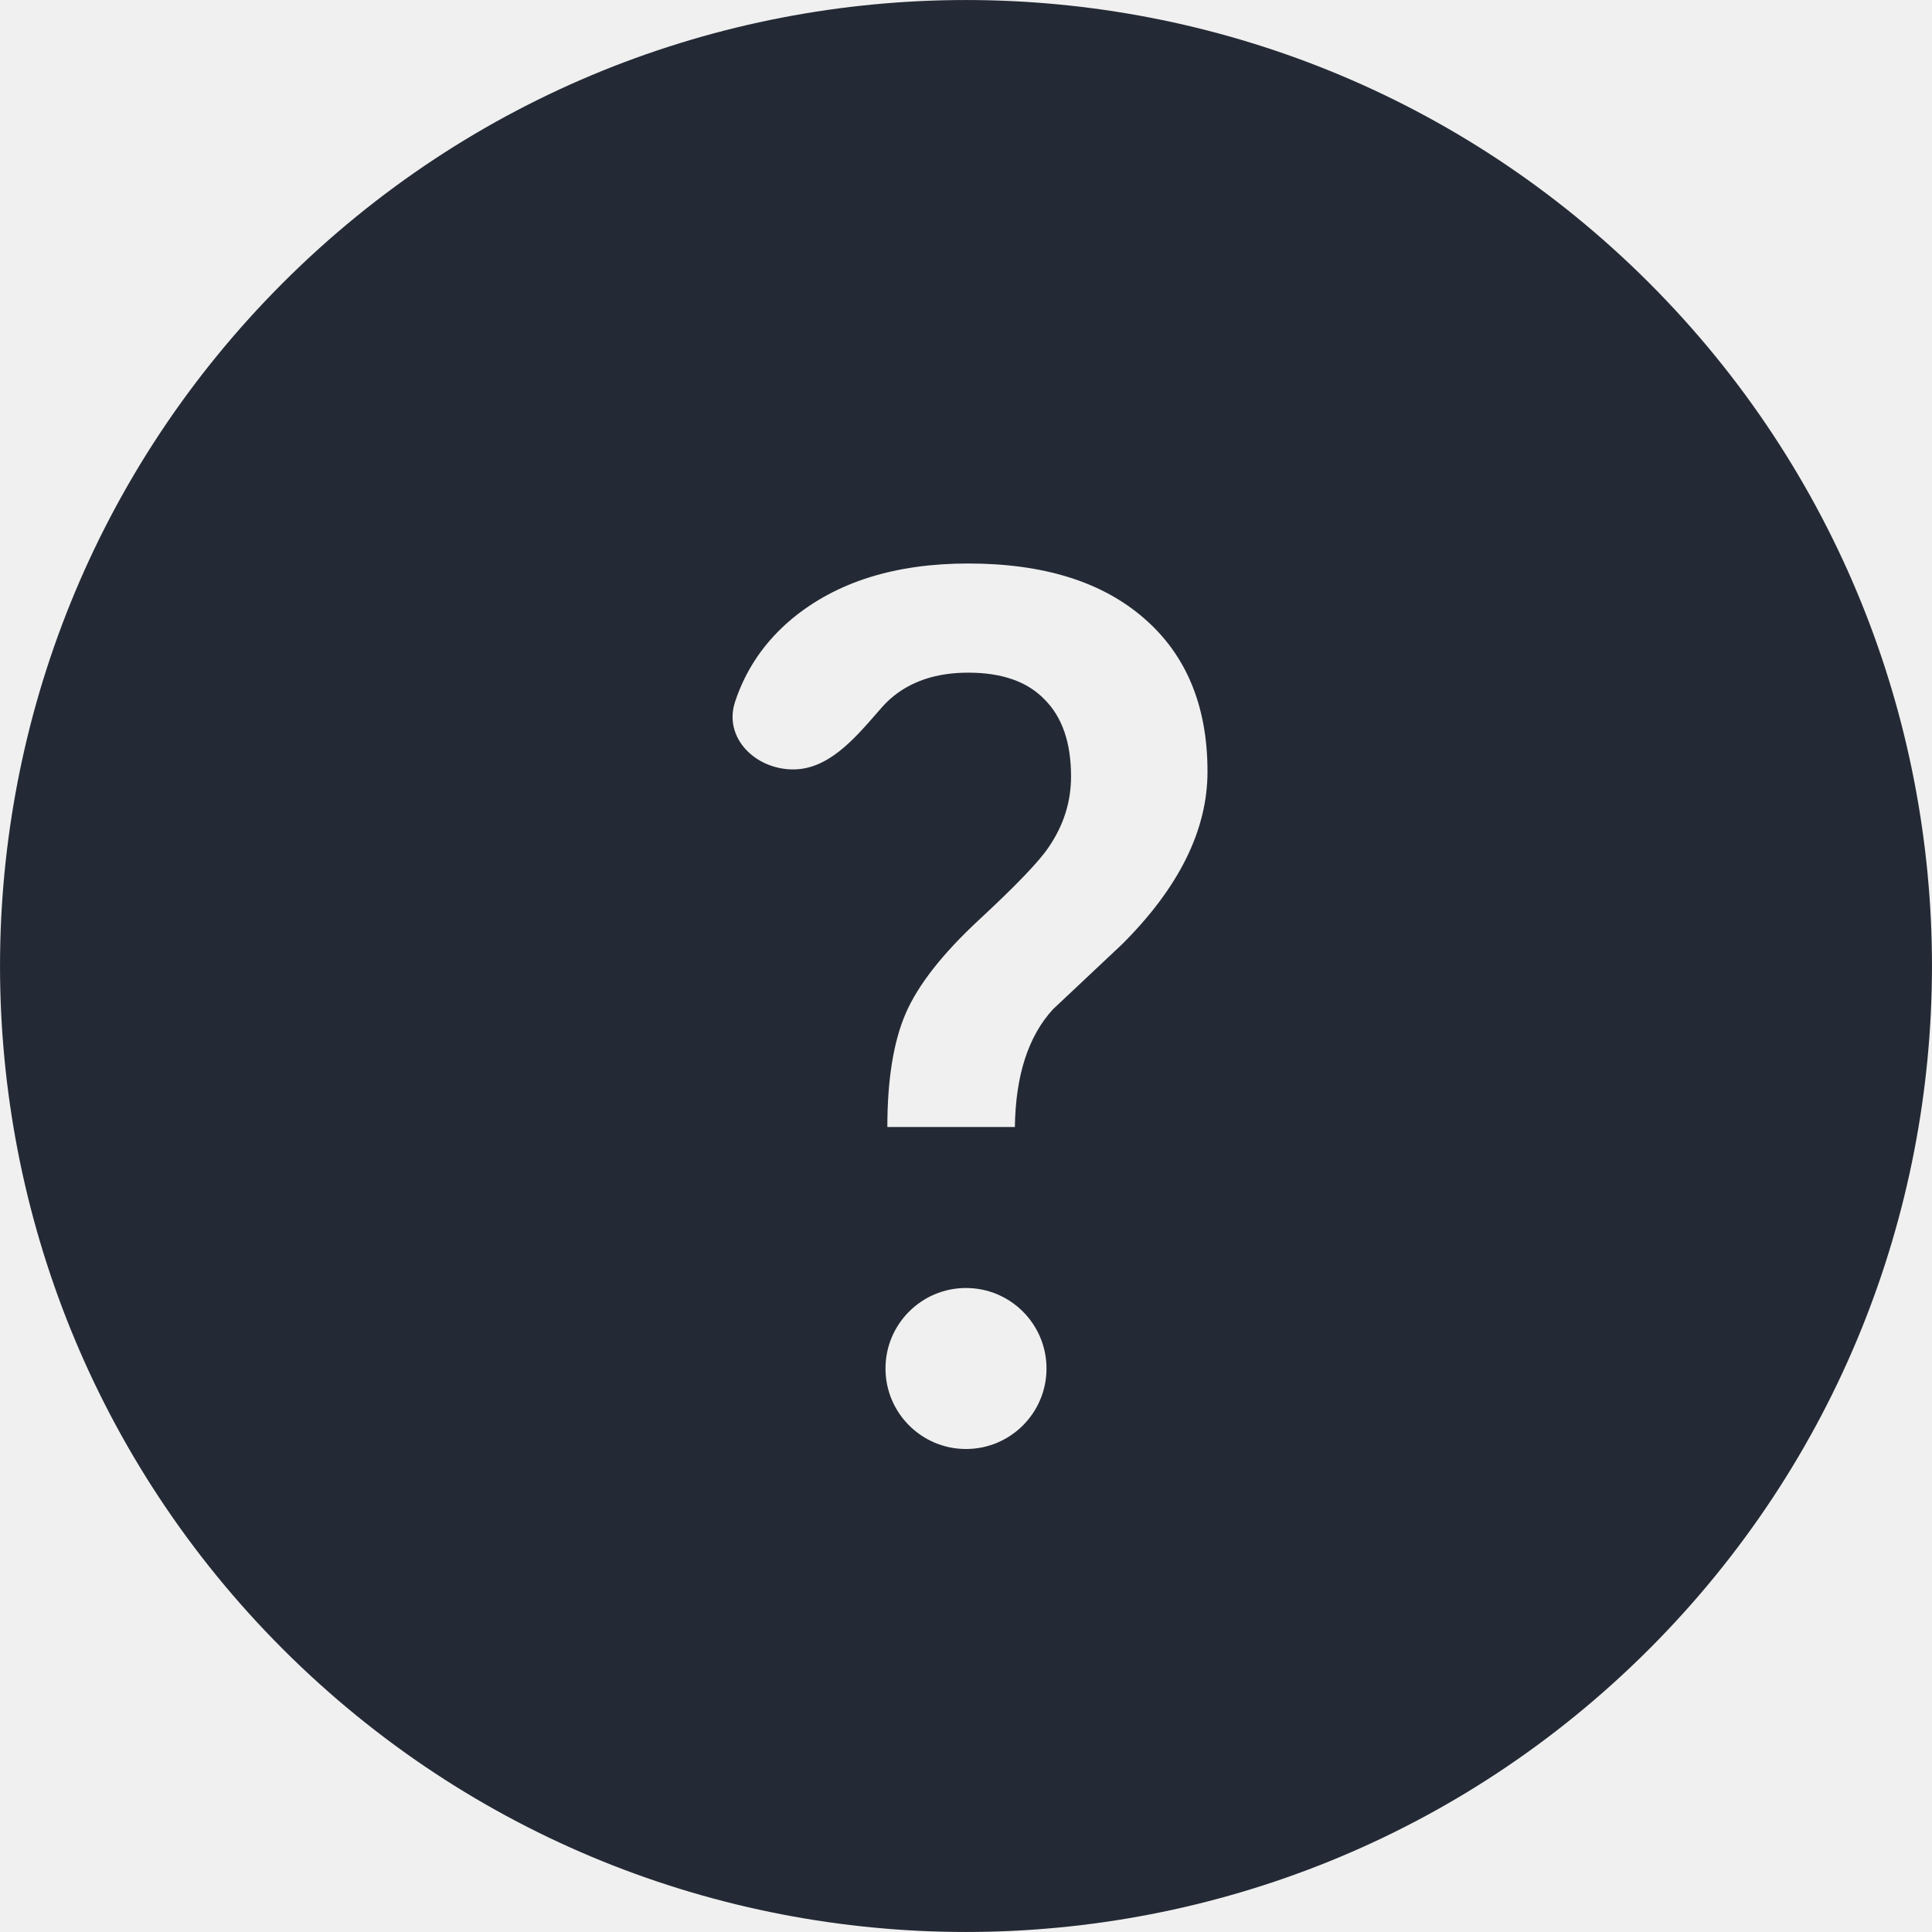
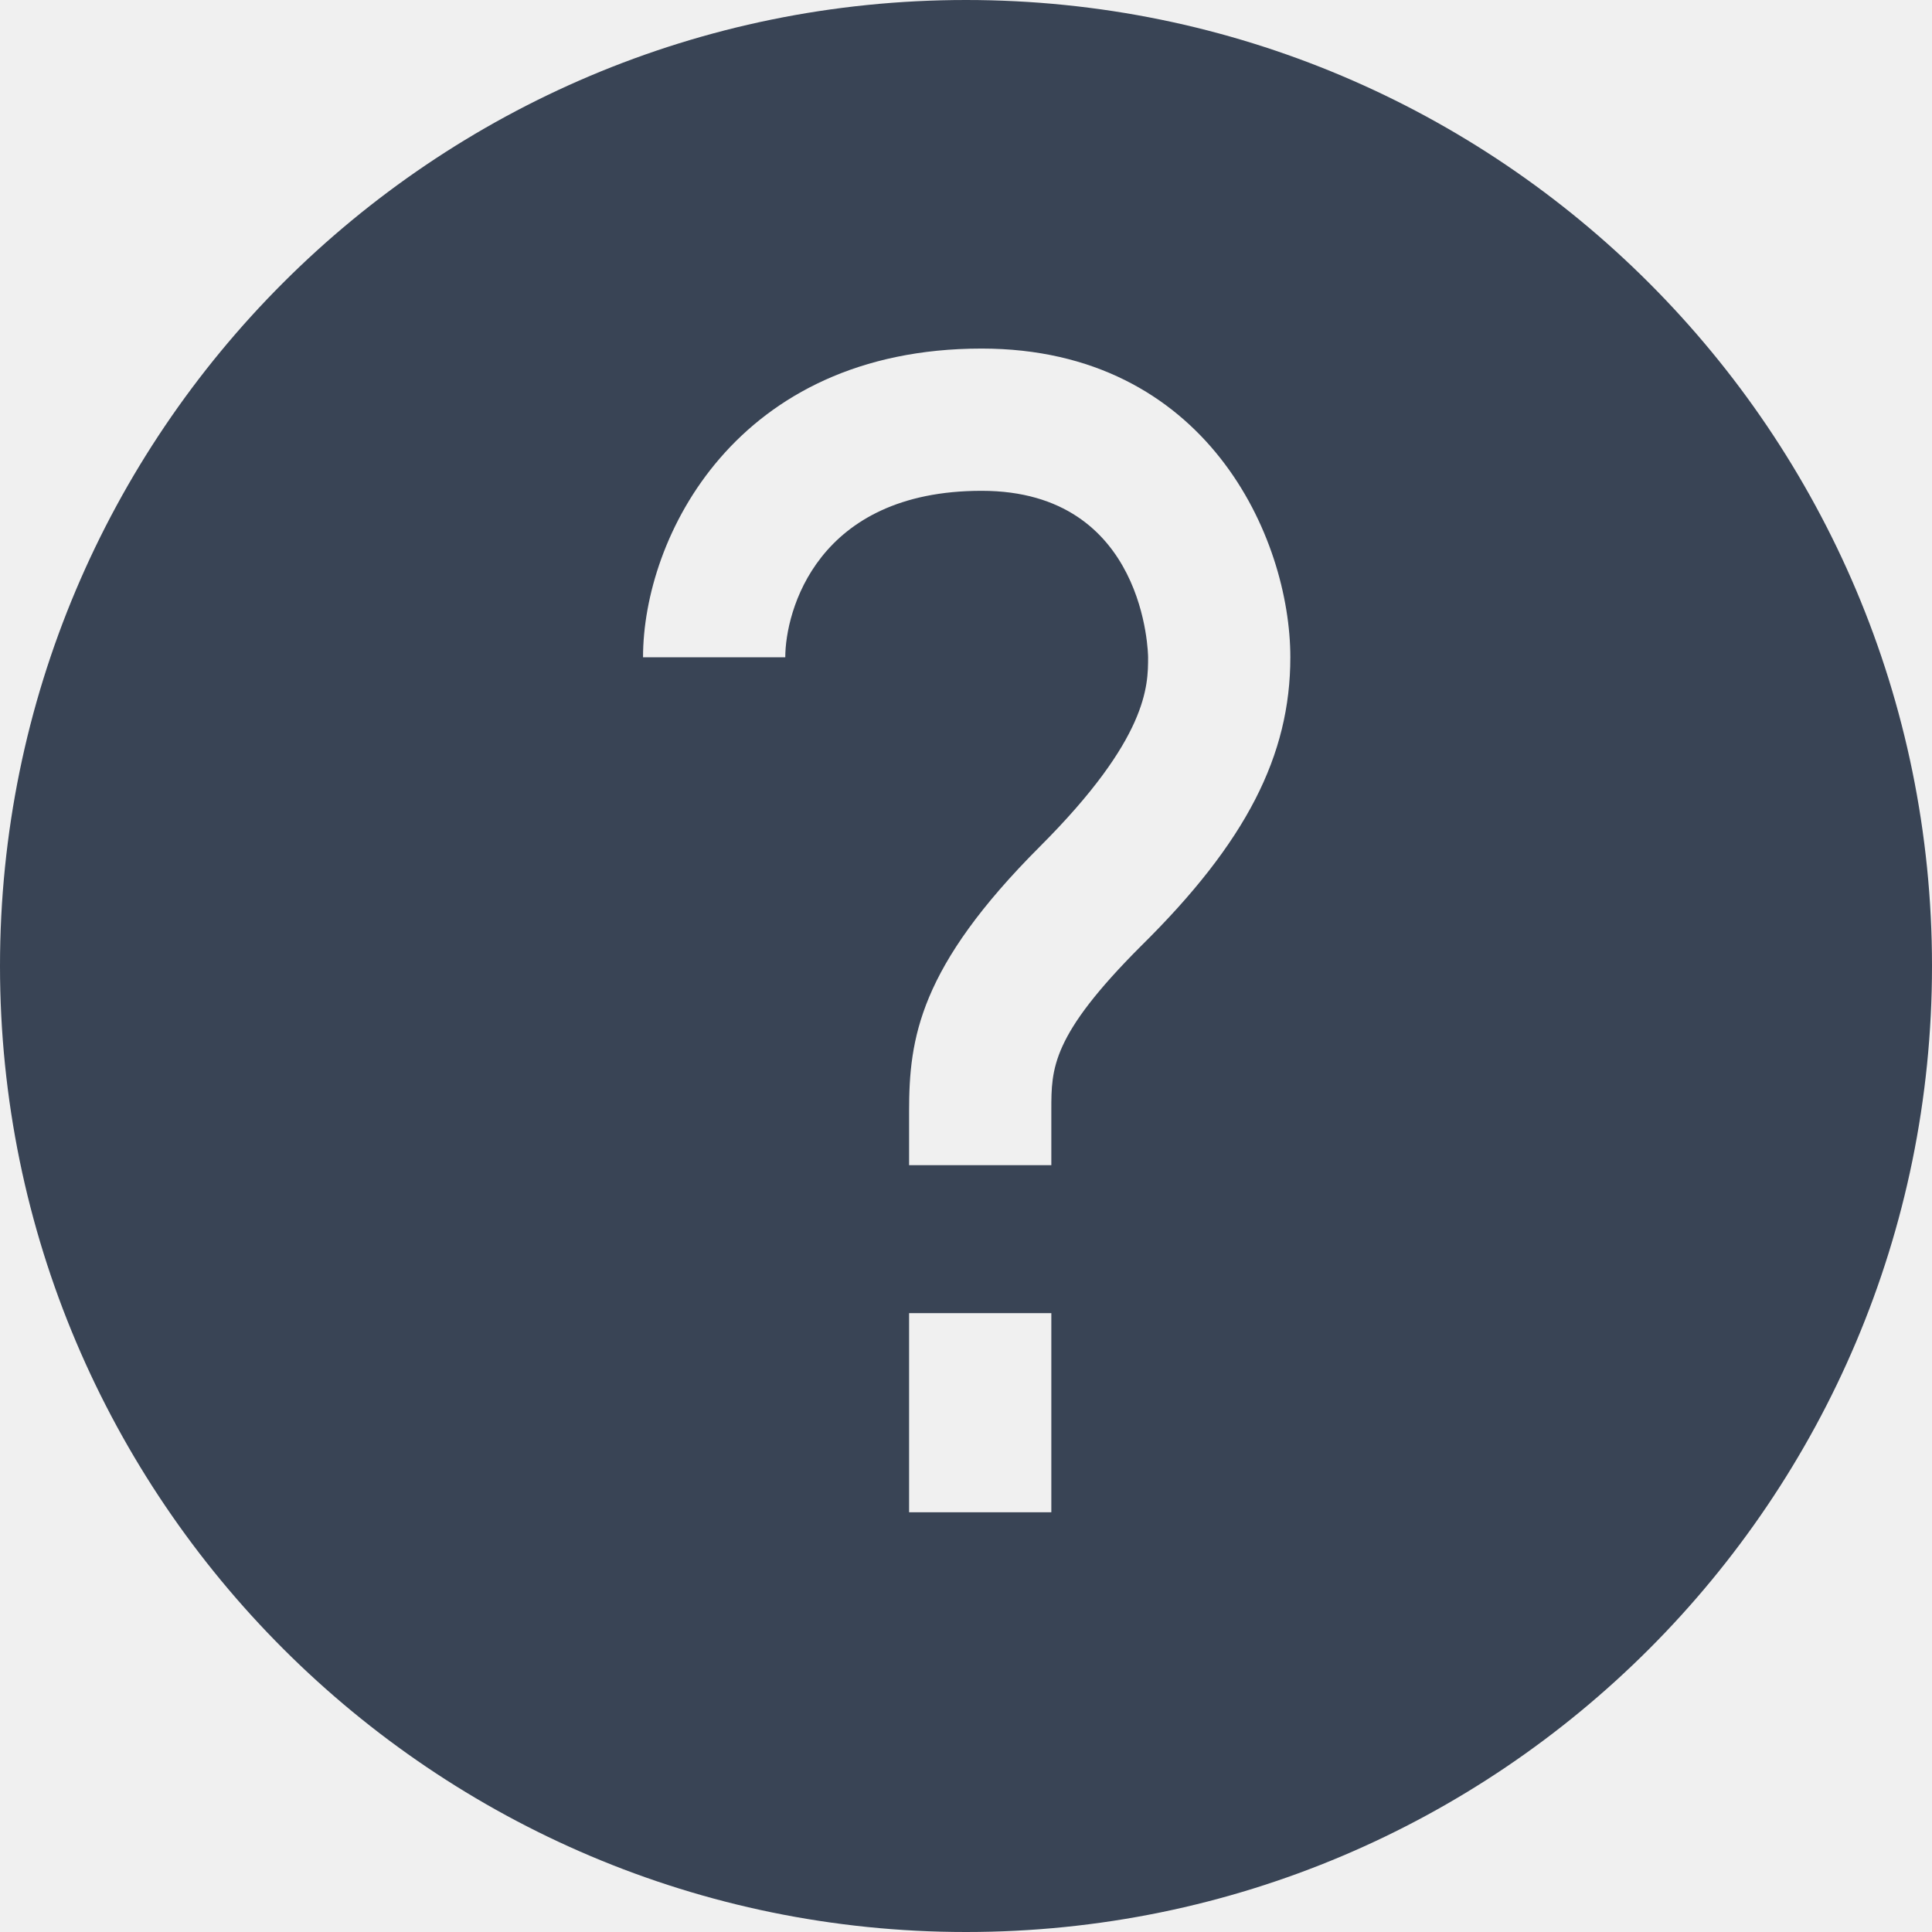
<svg xmlns="http://www.w3.org/2000/svg" width="24" height="24" viewBox="0 0 24 24" fill="none">
-   <path fill-rule="evenodd" clip-rule="evenodd" d="M20.486 20.486C25.171 15.799 25.171 8.201 20.486 3.514C15.799 -1.171 8.201 -1.171 3.514 3.514C-1.171 8.201 -1.171 15.799 3.514 20.486C8.201 25.171 15.799 25.171 20.486 20.486ZM11.023 14C11.023 13.408 11.1 12.936 11.253 12.584C11.407 12.232 11.709 11.847 12.16 11.428C12.616 11.005 12.905 10.705 13.025 10.527C13.212 10.255 13.305 9.961 13.305 9.645C13.305 9.226 13.195 8.908 12.977 8.69C12.763 8.467 12.447 8.356 12.028 8.356C11.628 8.356 11.305 8.465 11.058 8.683C11.024 8.714 10.992 8.745 10.962 8.779C10.94 8.805 10.916 8.832 10.893 8.858C10.604 9.19 10.283 9.558 9.853 9.558C9.383 9.558 8.985 9.165 9.131 8.719C9.265 8.313 9.5 7.97 9.837 7.688C10.391 7.229 11.121 7 12.028 7C12.963 7 13.691 7.227 14.212 7.681C14.737 8.136 15 8.77 15 9.585C15 10.311 14.646 11.025 13.94 11.729L13.081 12.537C12.774 12.871 12.616 13.359 12.607 14H11.023ZM13 17C13 17.552 12.552 18 12 18C11.448 18 11 17.552 11 17C11 16.448 11.448 16 12 16C12.552 16 13 16.448 13 17Z" fill="#242A35" />
+   <g clip-path="url(#clip0_11029_22125)">
+     <path fill-rule="evenodd" clip-rule="evenodd" d="M0 12C0 18.627 5.39 24 12 24C18.627 24 24 18.627 24 12C24 5.373 18.627 0 12 0C5.373 0 0 5.373 0 12ZM11.293 14.474H13.06V13.785C13.06 13.272 13.06 12.866 14.174 11.752C15.482 10.462 16.029 9.384 16.029 8.165C16.029 6.68 14.987 4.33 12.194 4.33C9.137 4.33 7.988 6.68 7.988 8.165H9.755C9.755 7.599 10.144 6.097 12.194 6.097C14.244 6.097 14.262 8.147 14.262 8.165C14.262 8.518 14.262 9.172 12.919 10.515C11.417 12.018 11.293 12.901 11.293 13.803V14.474ZM11.293 16.312H13.06V18.786H11.293V16.312Z" fill="#394455" />
+   </g>
+   <defs>
+     <clipPath id="clip0_11029_22125">
+       <rect width="24" height="24" fill="white" />
+     </clipPath>
+   </defs>
</svg>
